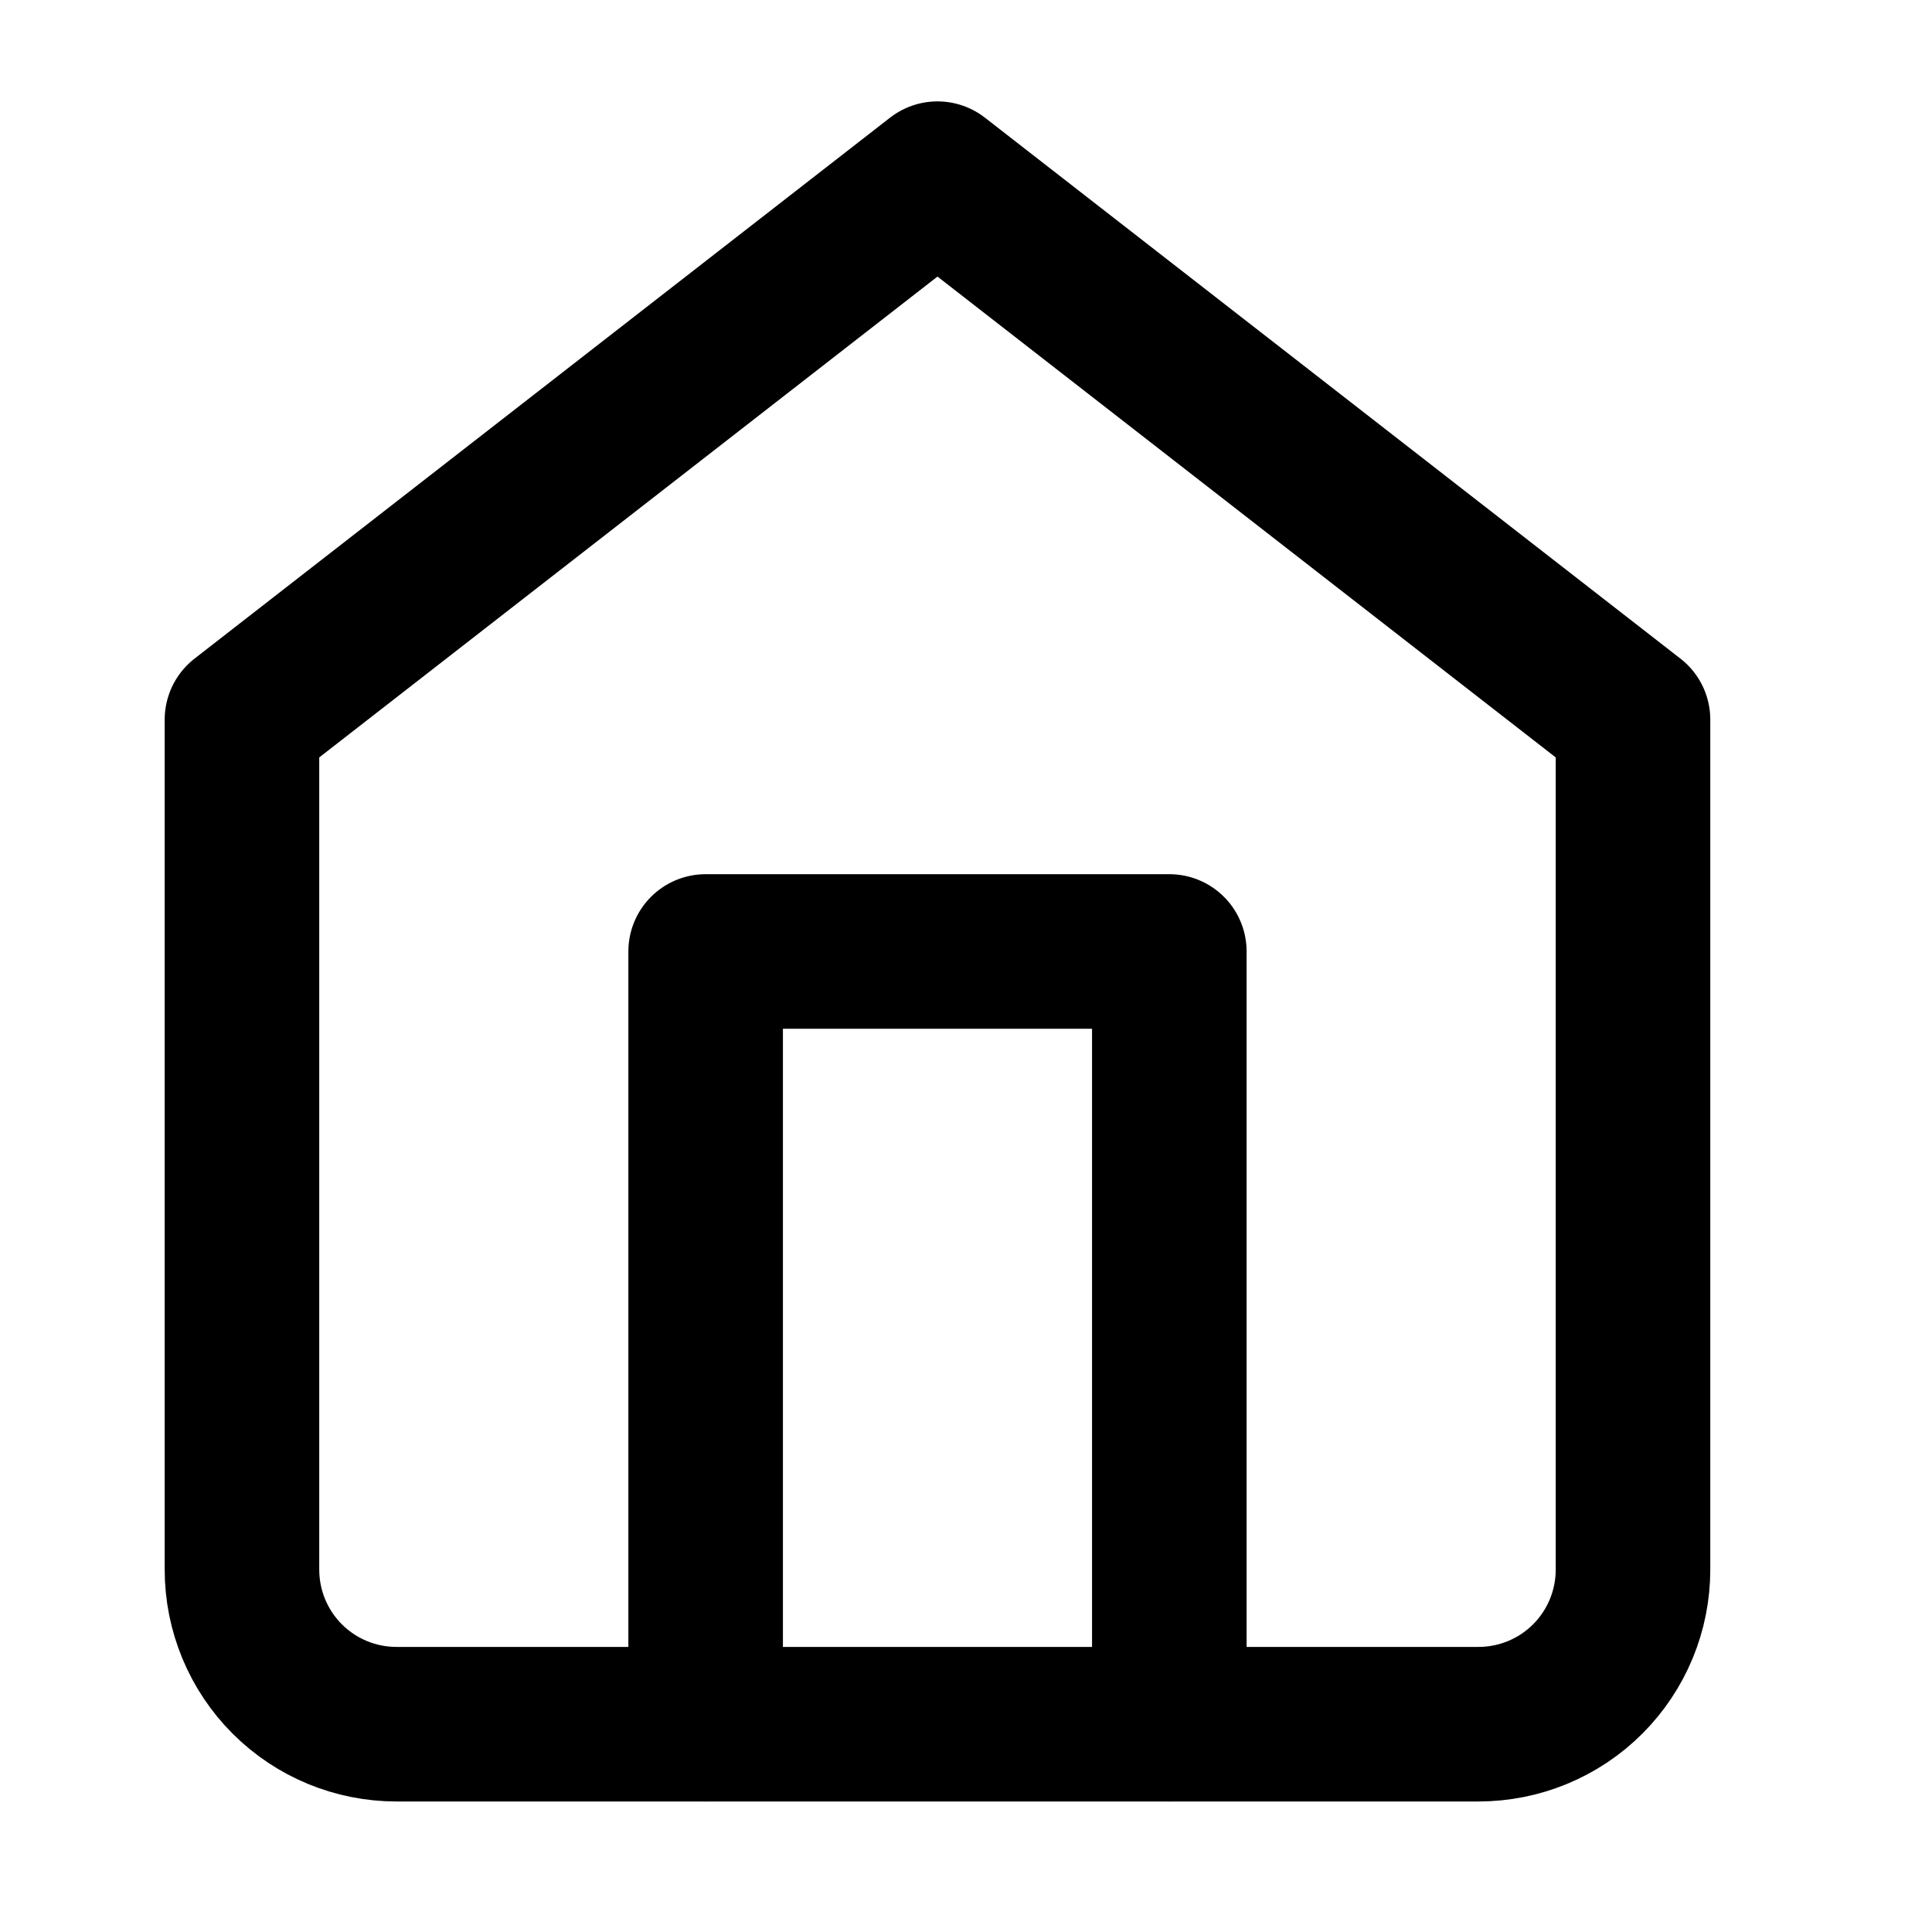
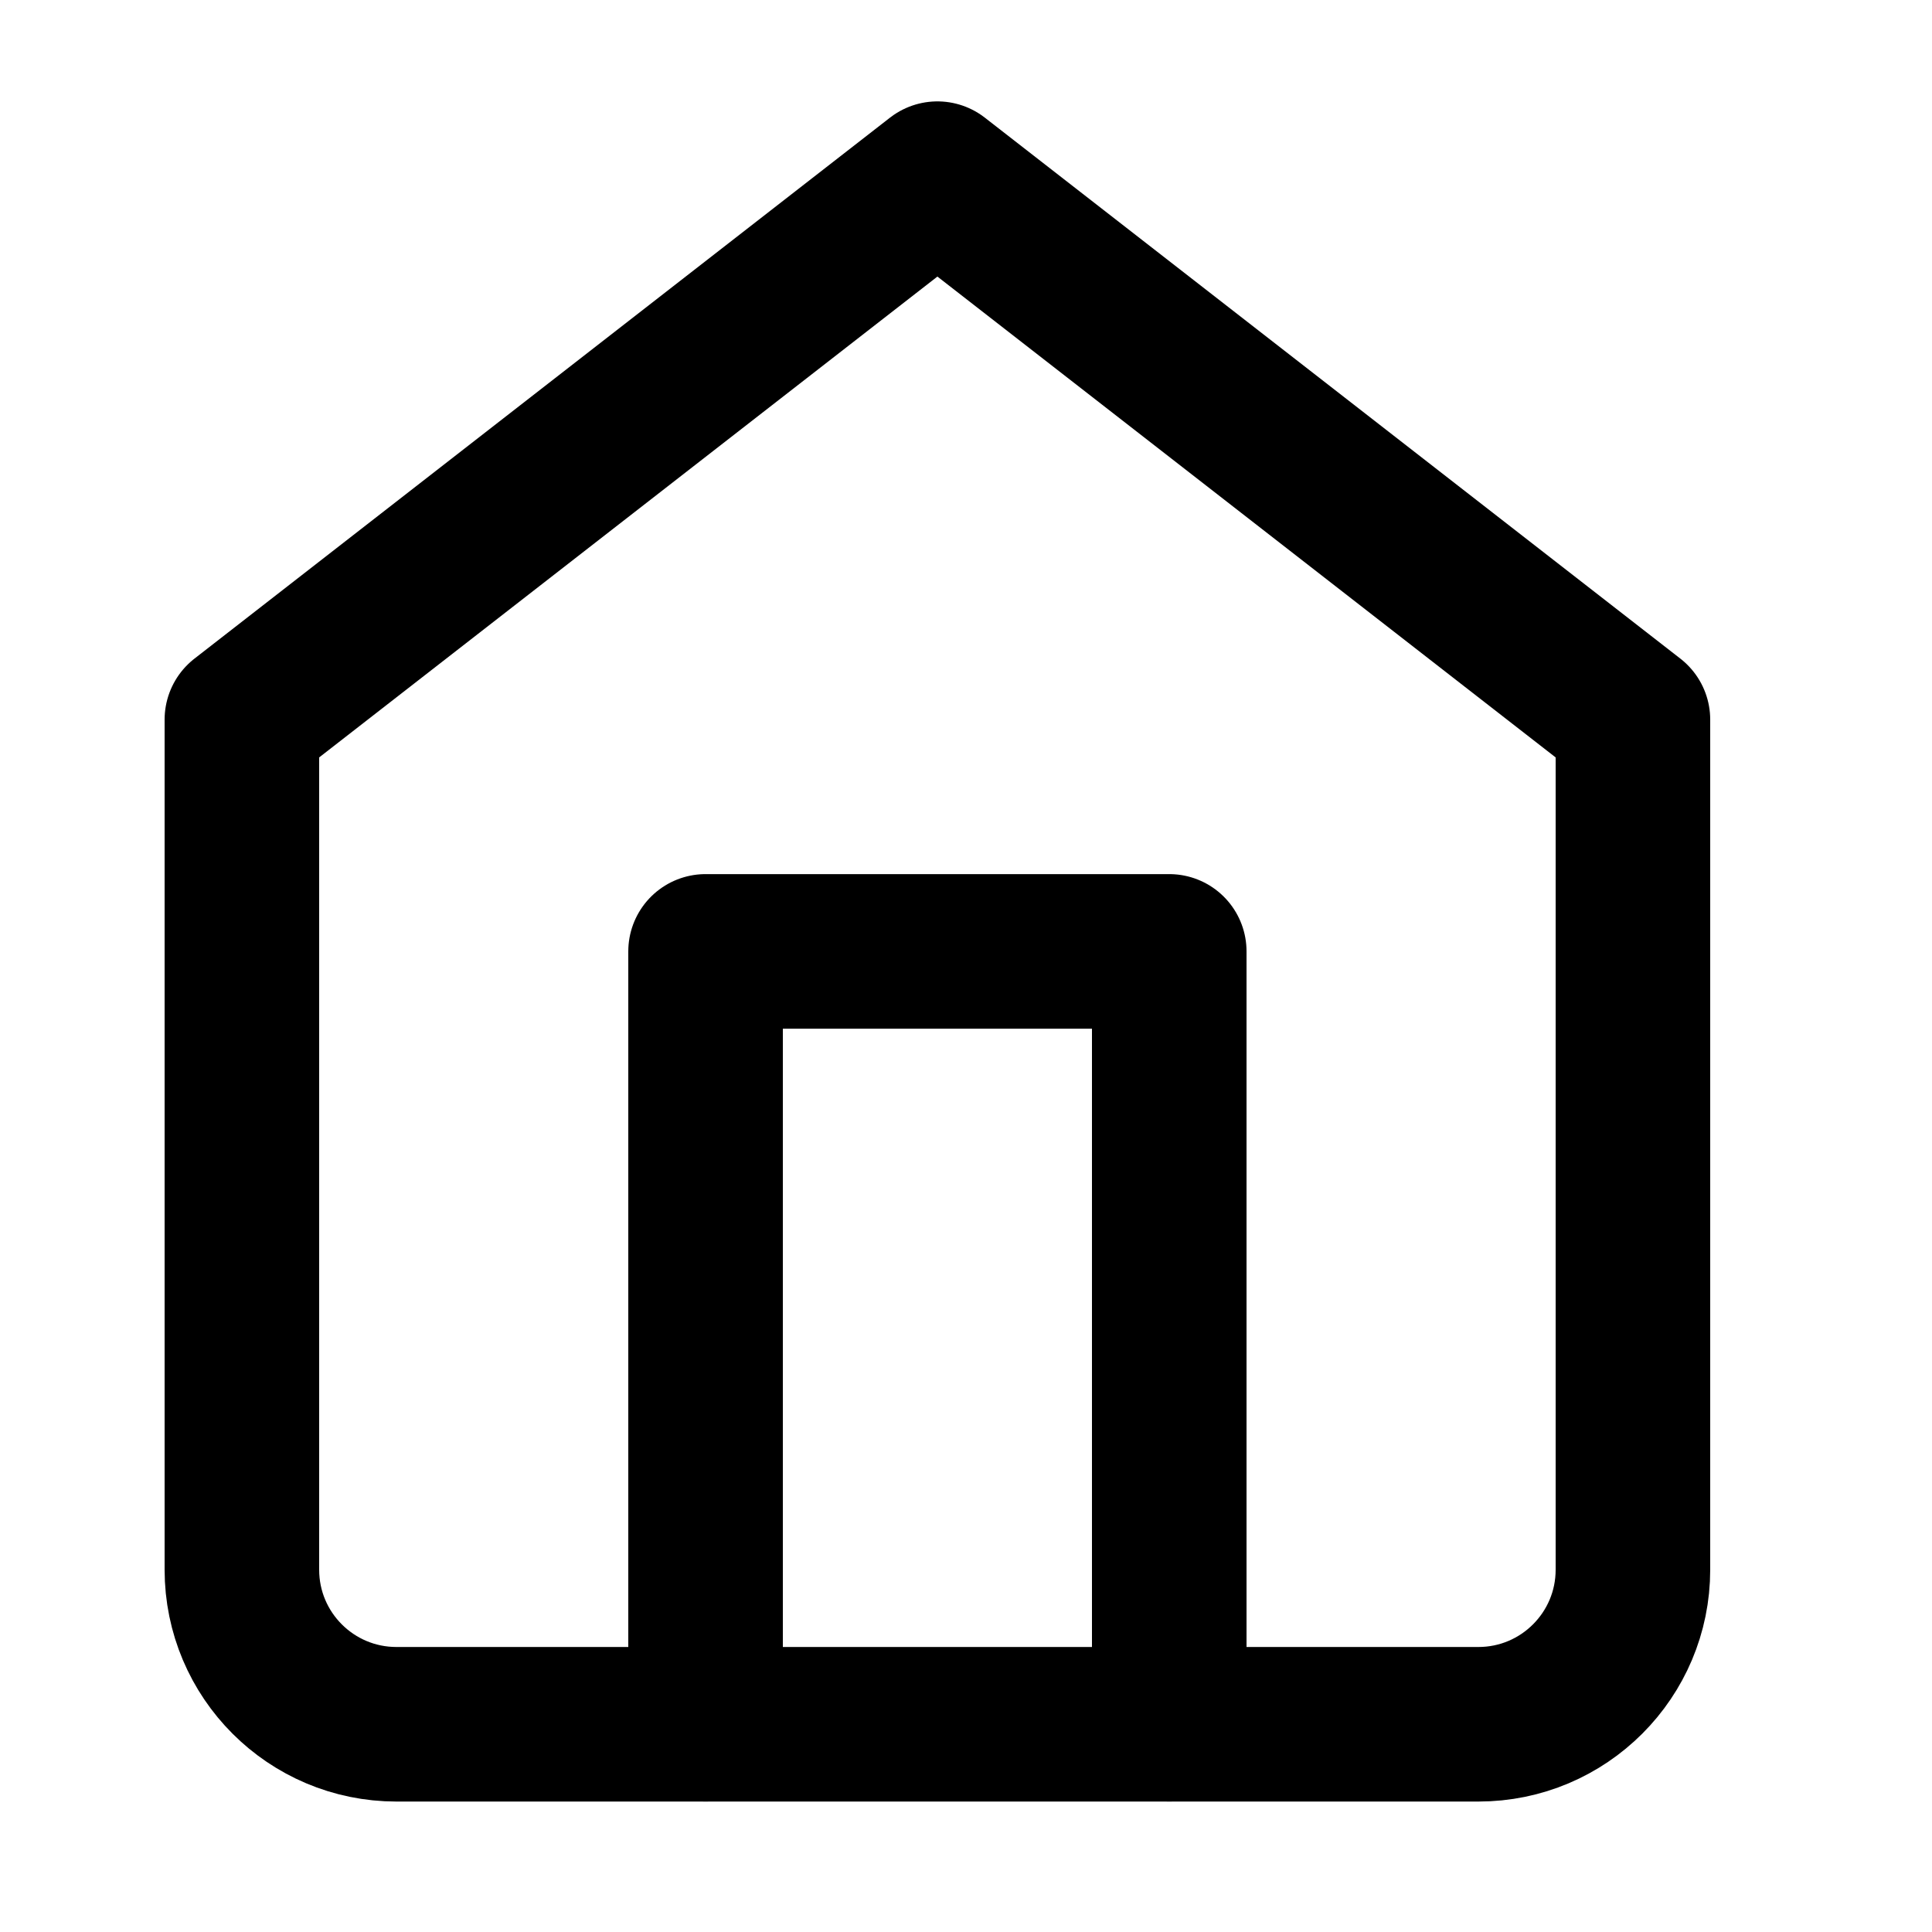
- <svg xmlns="http://www.w3.org/2000/svg" width="25" height="25" viewBox="0 0 25 25" fill="none">
-   <path d="M3.131 9.312L12.131 2.312L21.131 9.312V20.311C21.131 20.842 20.92 21.351 20.545 21.726C20.17 22.101 19.661 22.311 19.131 22.311H5.131C4.6 22.311 4.092 22.101 3.717 21.726C3.342 21.351 3.131 20.842 3.131 20.311V9.312Z" stroke="black" stroke-width="2" stroke-linecap="round" stroke-linejoin="round" />
-   <path d="M9.131 22.311V12.312H15.131V22.311" stroke="black" stroke-width="2" stroke-linecap="round" stroke-linejoin="round" />
+ <svg xmlns="http://www.w3.org/2000/svg" width="25" height="25" fill="none">
+   <path d="M3.13 9.312l9-7 9 7v11a2 2 0 01-2 2h-14a2 2 0 01-2-2v-11z" stroke="#000" stroke-width="2" stroke-linecap="round" stroke-linejoin="round" />
+   <path d="M9.13 22.311v-10h6v10" stroke="#000" stroke-width="2" stroke-linecap="round" stroke-linejoin="round" />
</svg>
